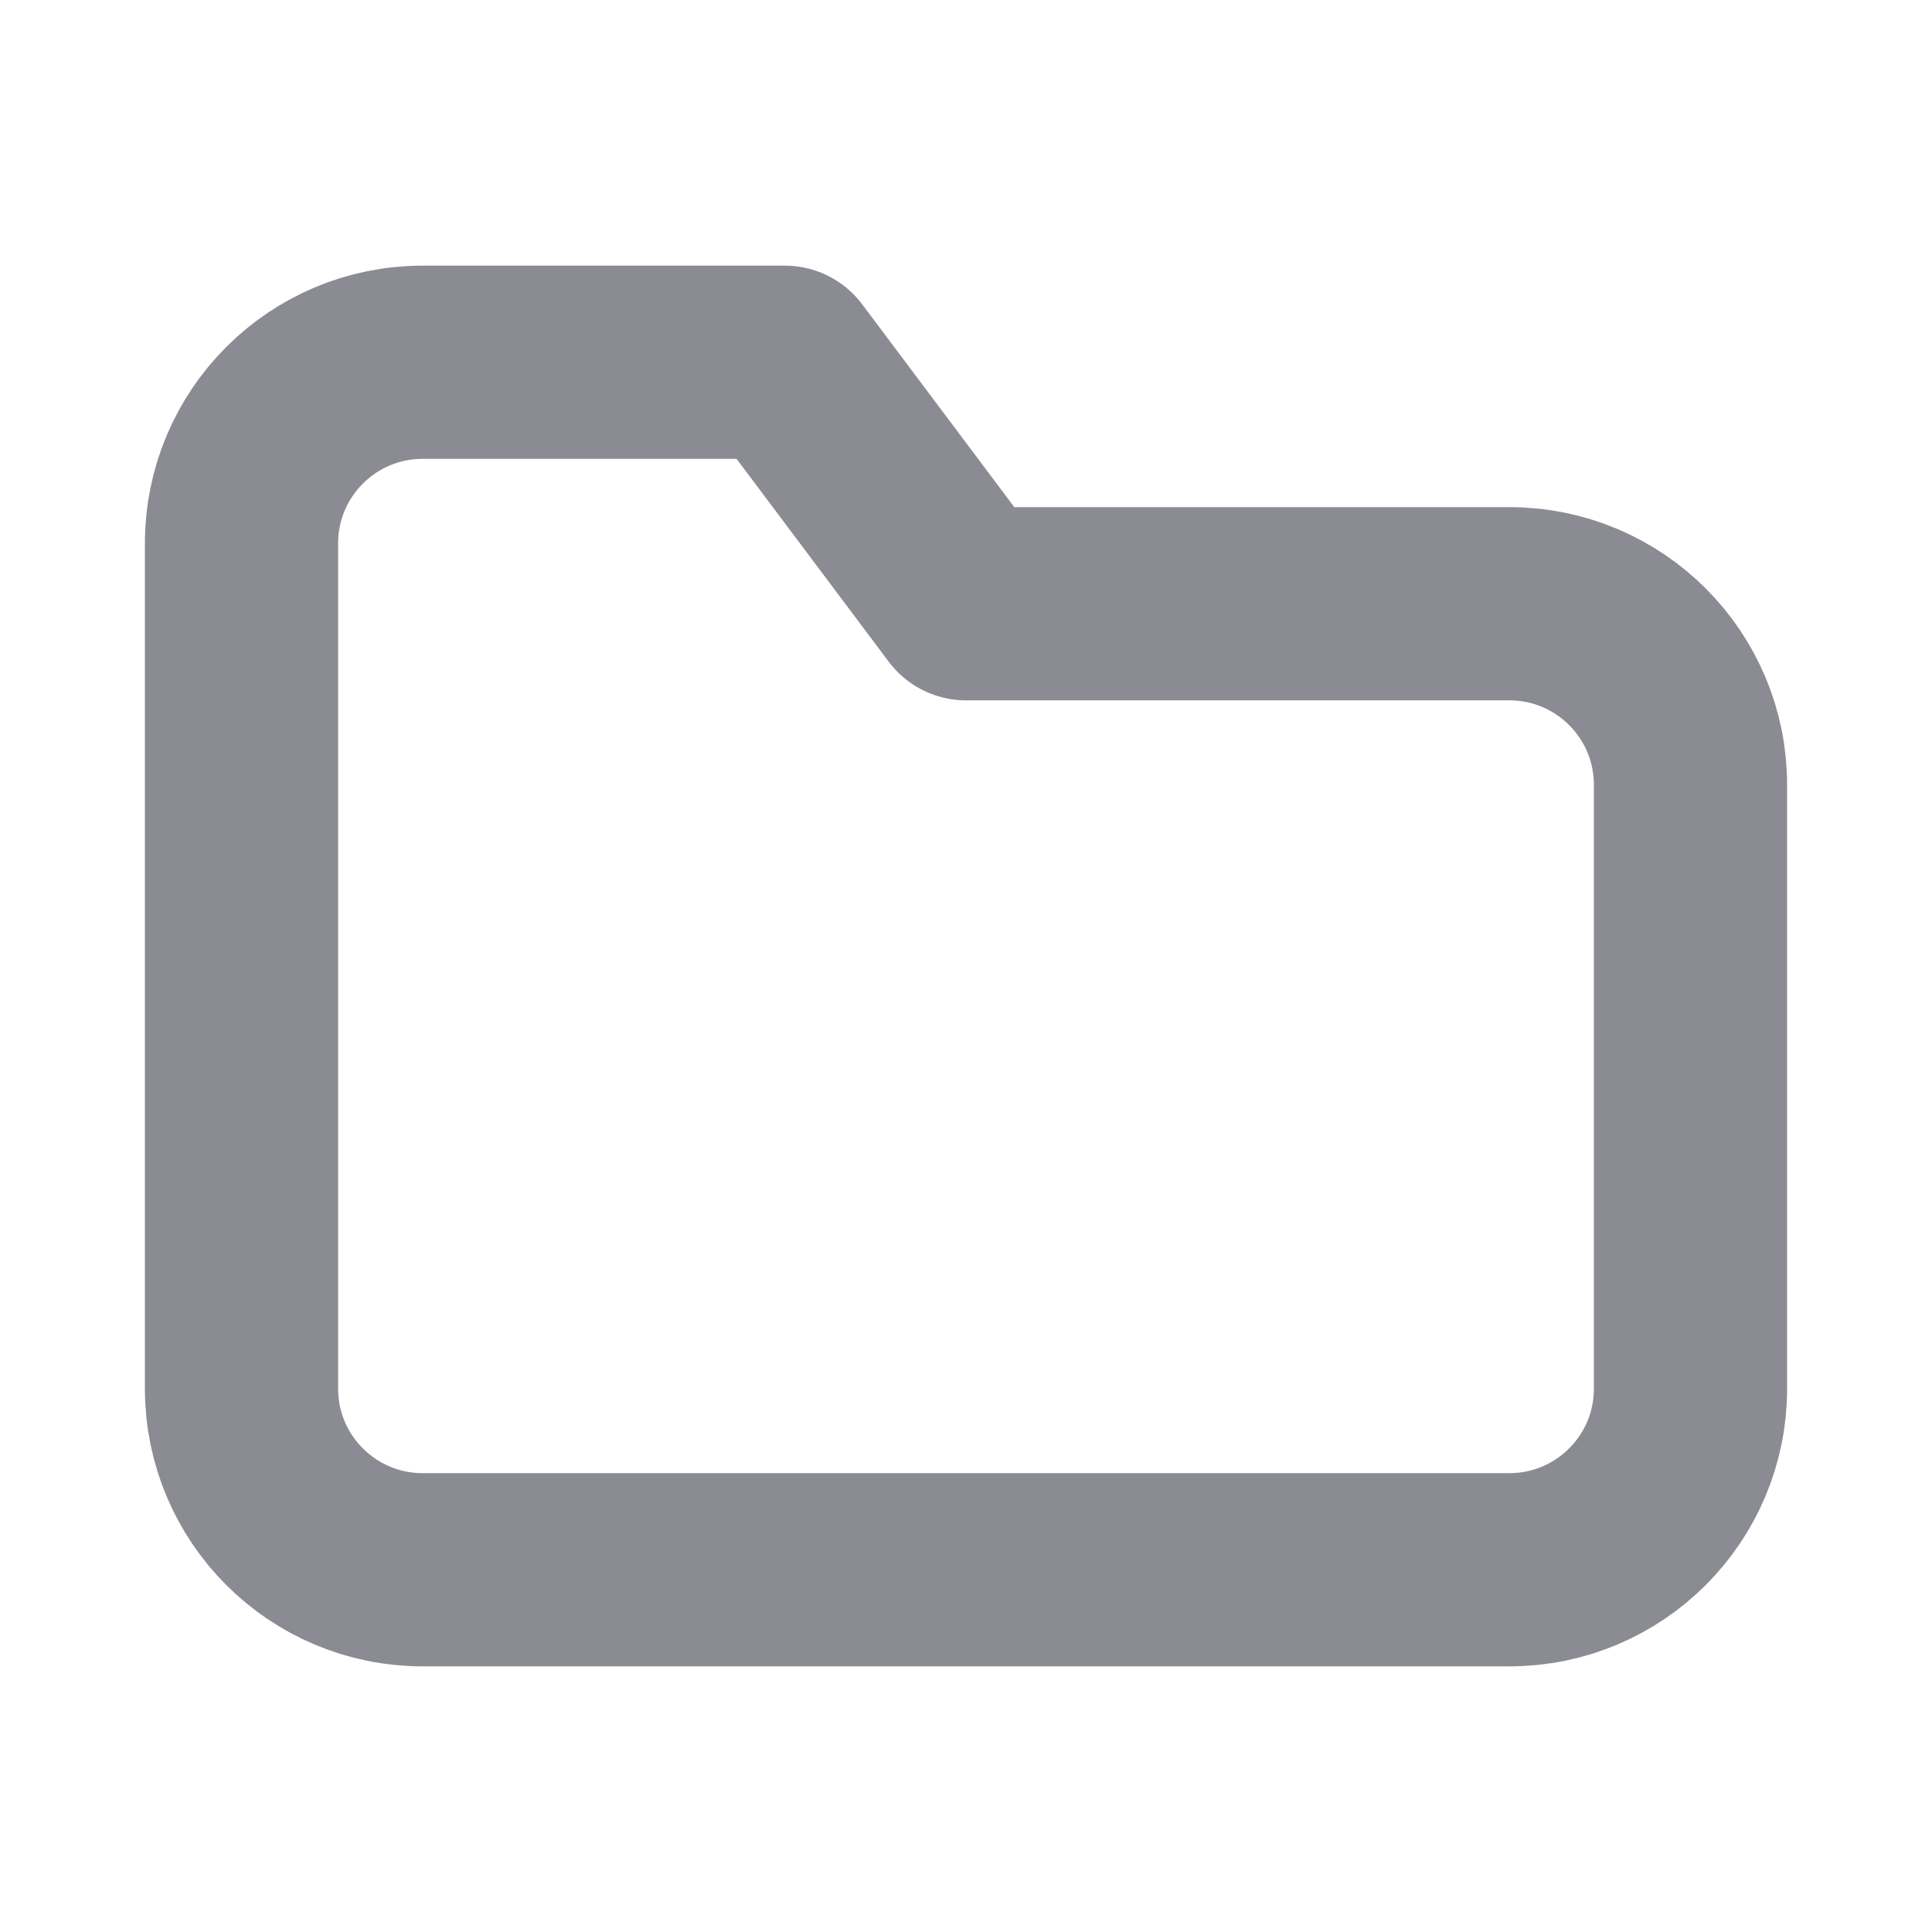
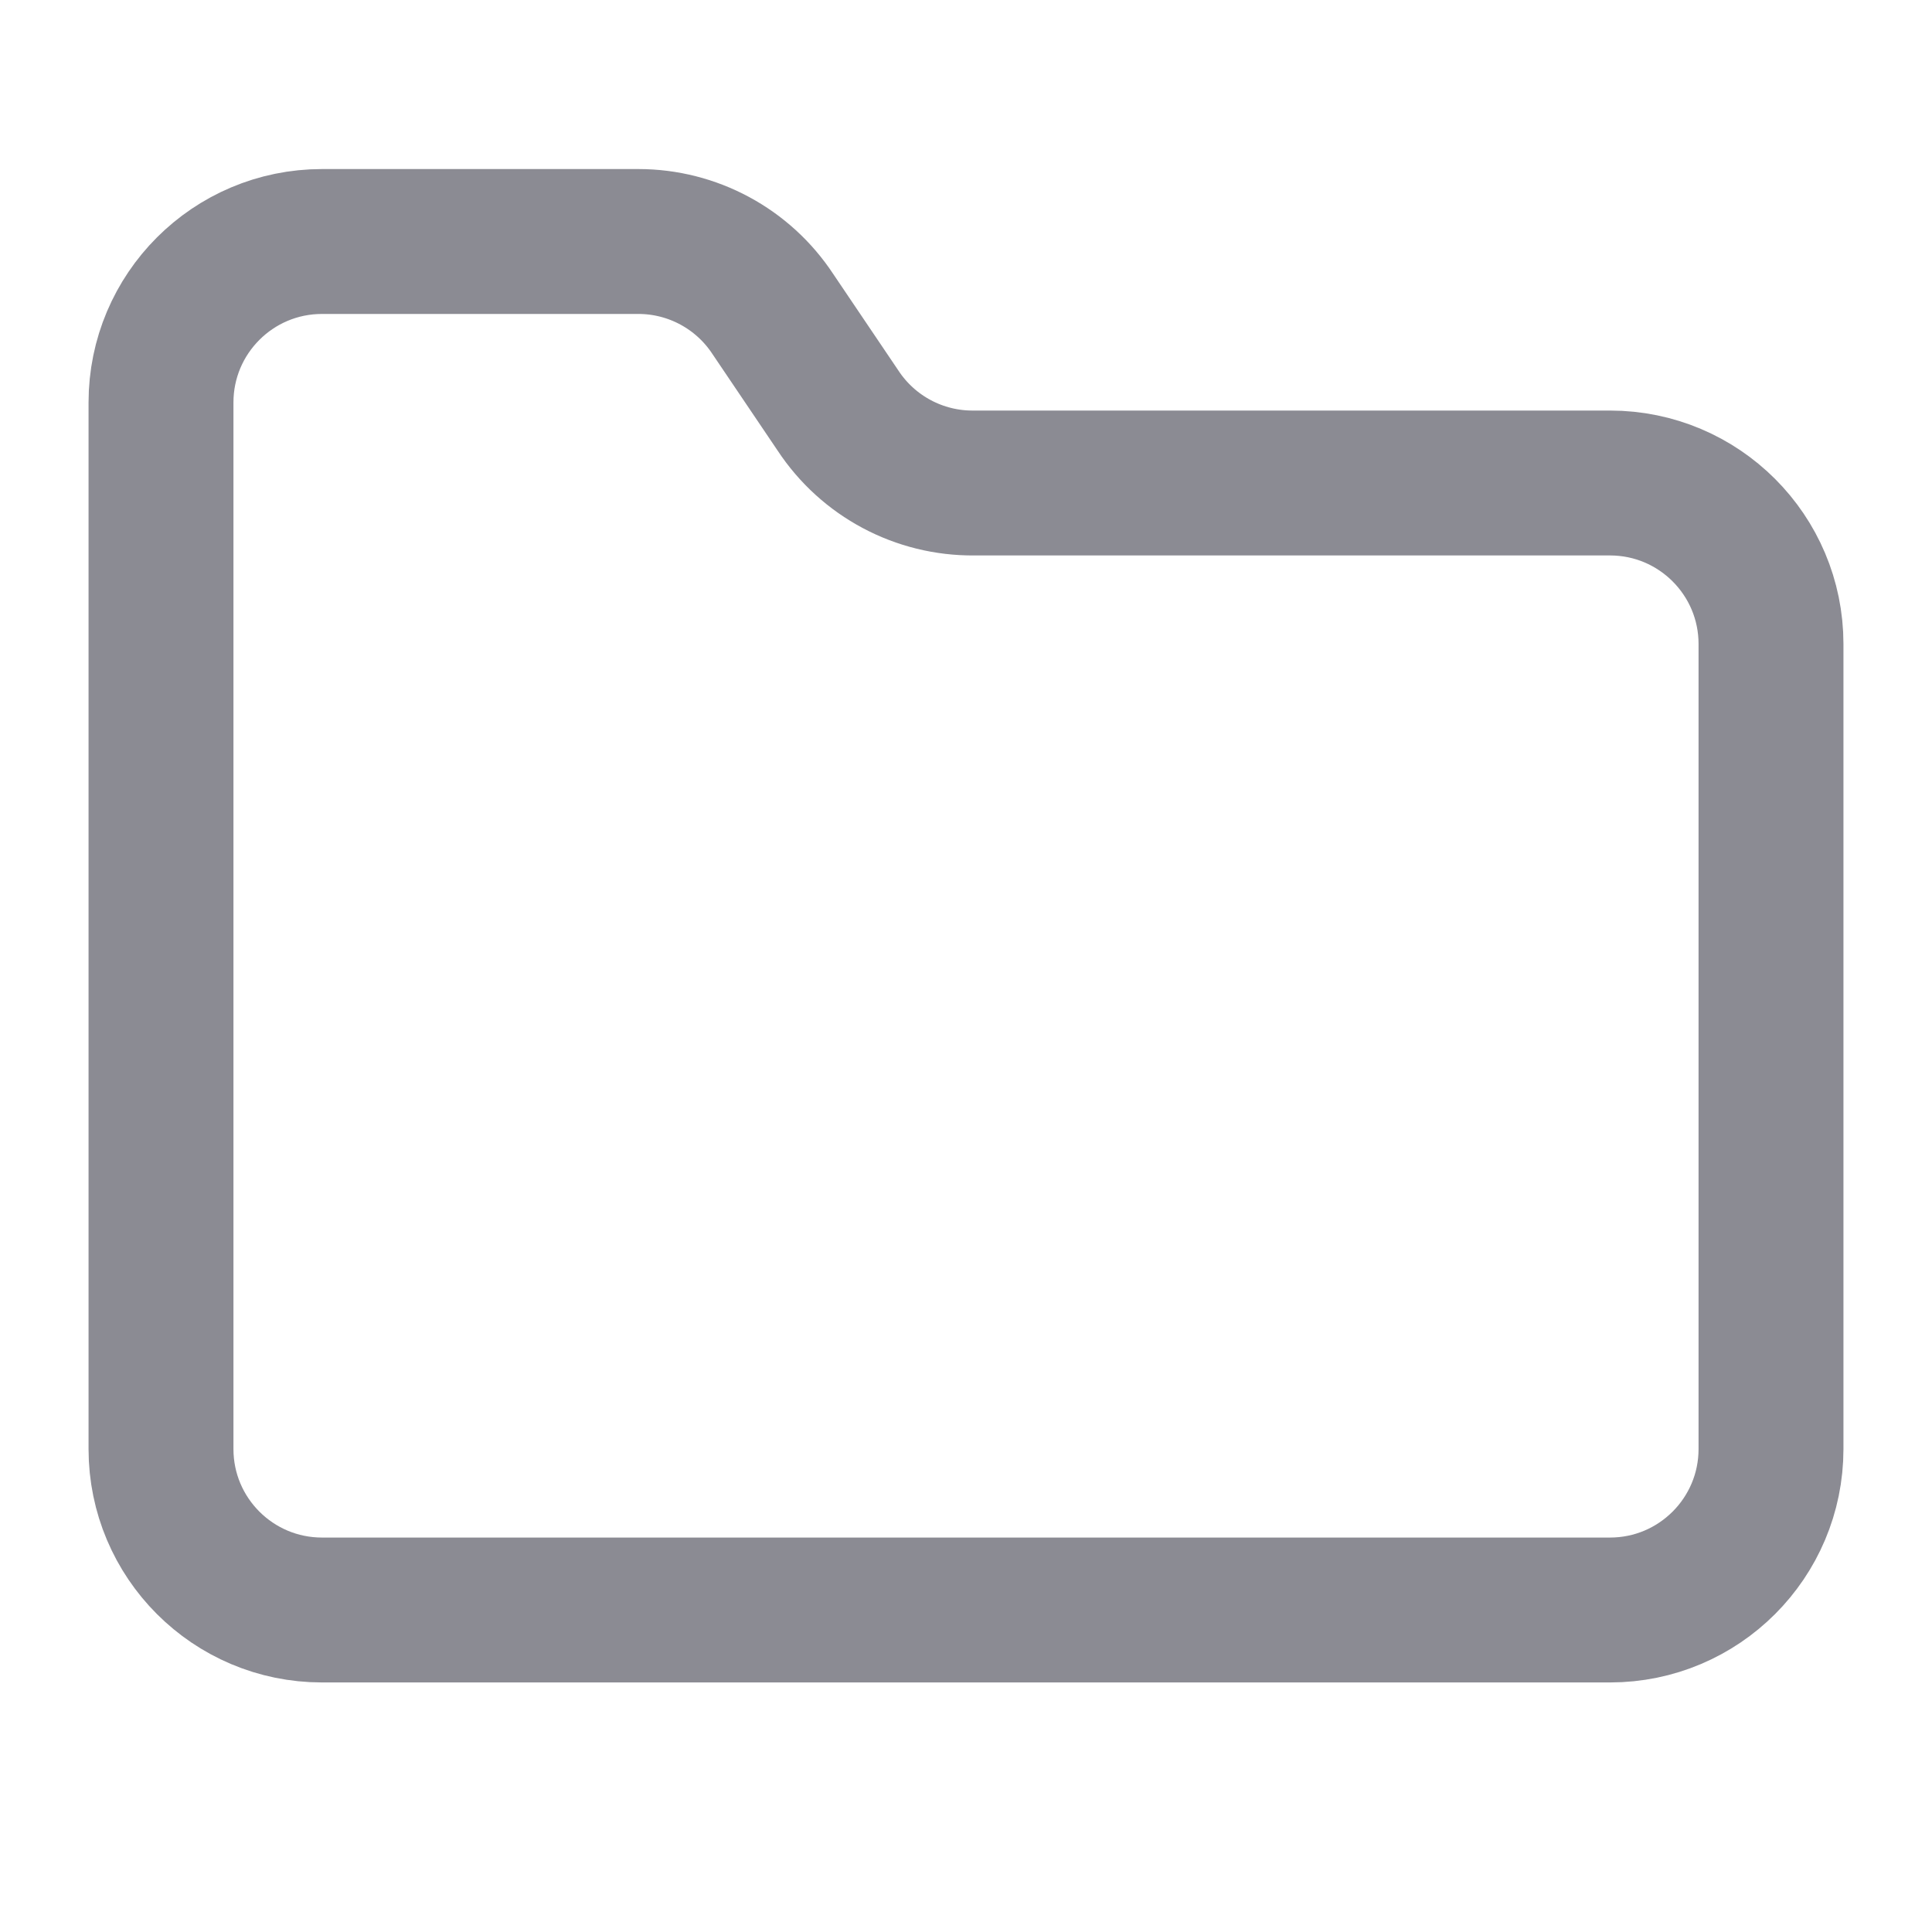
- <svg xmlns="http://www.w3.org/2000/svg" viewBox="0 0 16 16" fill="none" stroke="#8b8b93" stroke-width="1.6" stroke-linecap="round" stroke-linejoin="round">
-   <path d="M2 4.5A1.5 1.5 0 0 1 3.5 3h3l1.5 2h4.5A1.5 1.5 0 0 1 14 6.5v5a1.5 1.5 0 0 1-1.5 1.5h-9A1.5 1.5 0 0 1 2 11.5z" />
+ <svg xmlns="http://www.w3.org/2000/svg" viewBox="0 0 24 24" fill="none" stroke="#8b8b93" stroke-width="1.8" stroke-linecap="round" stroke-linejoin="round">
+   <path d="M20 20a2 2 0 0 0 2-2V8a2 2 0 0 0-2-2h-7.9a2 2 0 0 1-1.69-.9L9.6 3.9A2 2 0 0 0 7.93 3H4a2 2 0 0 0-2 2v13a2 2 0 0 0 2 2Z" />
</svg>
